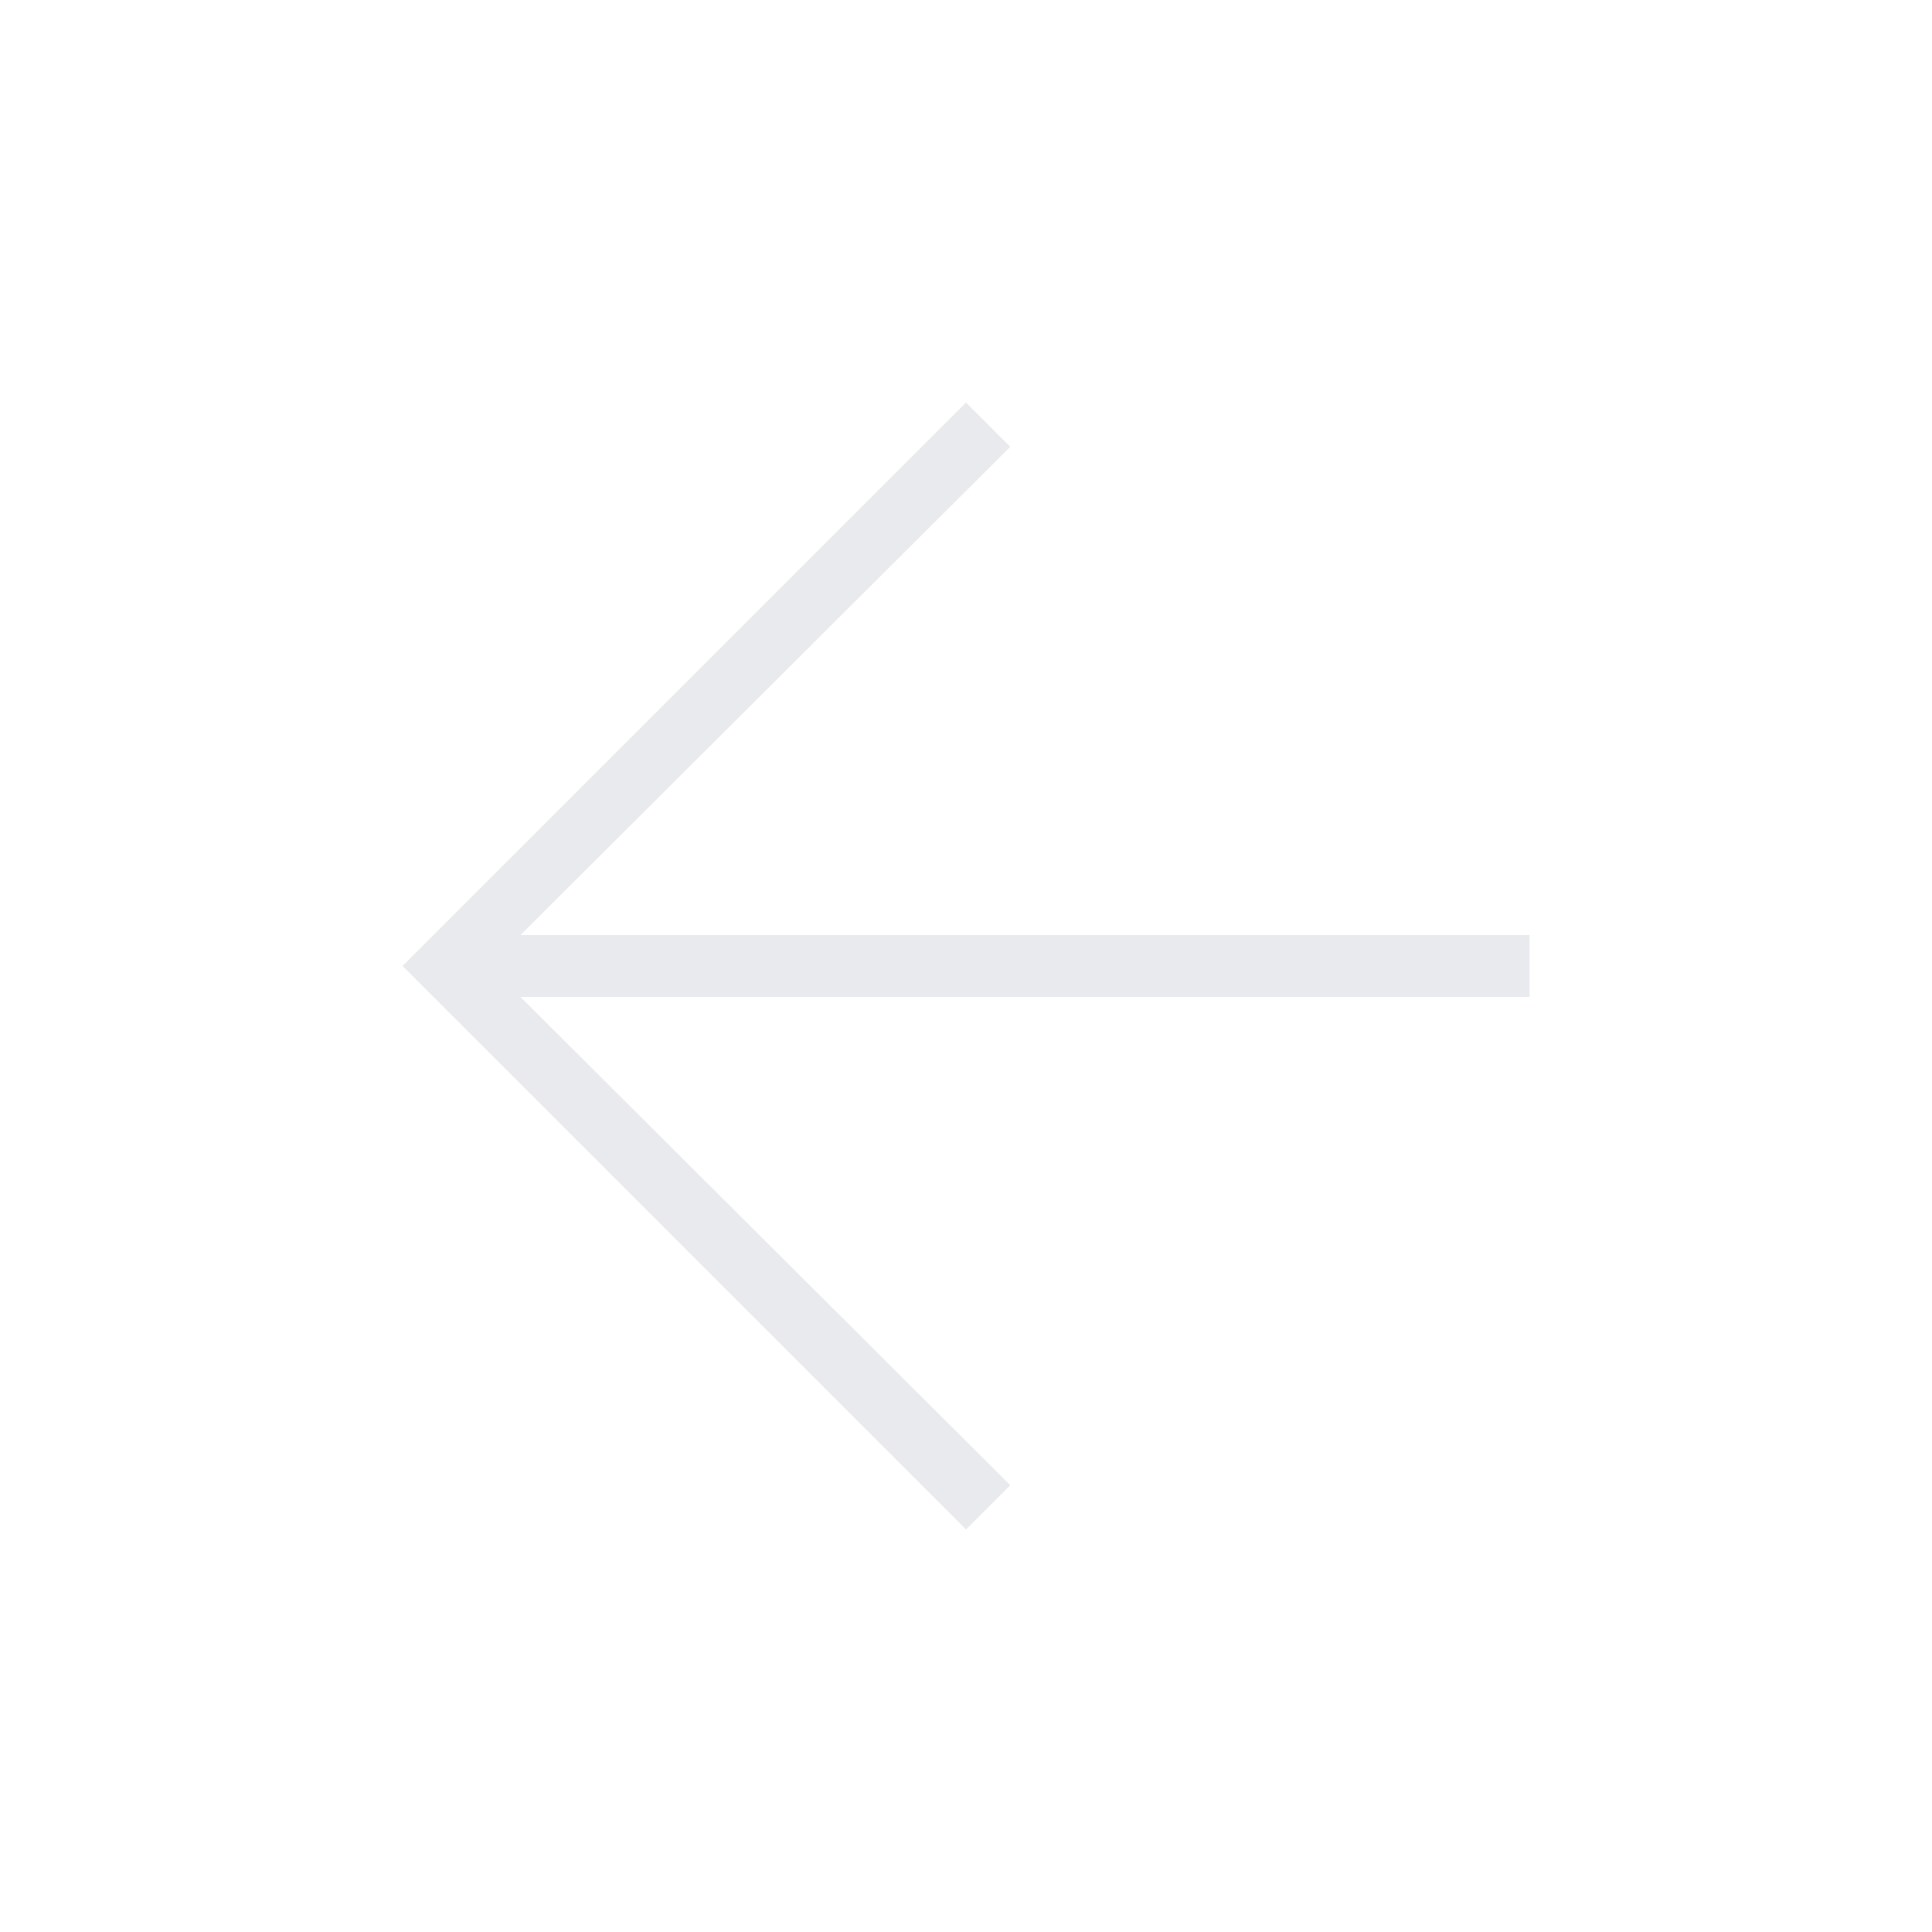
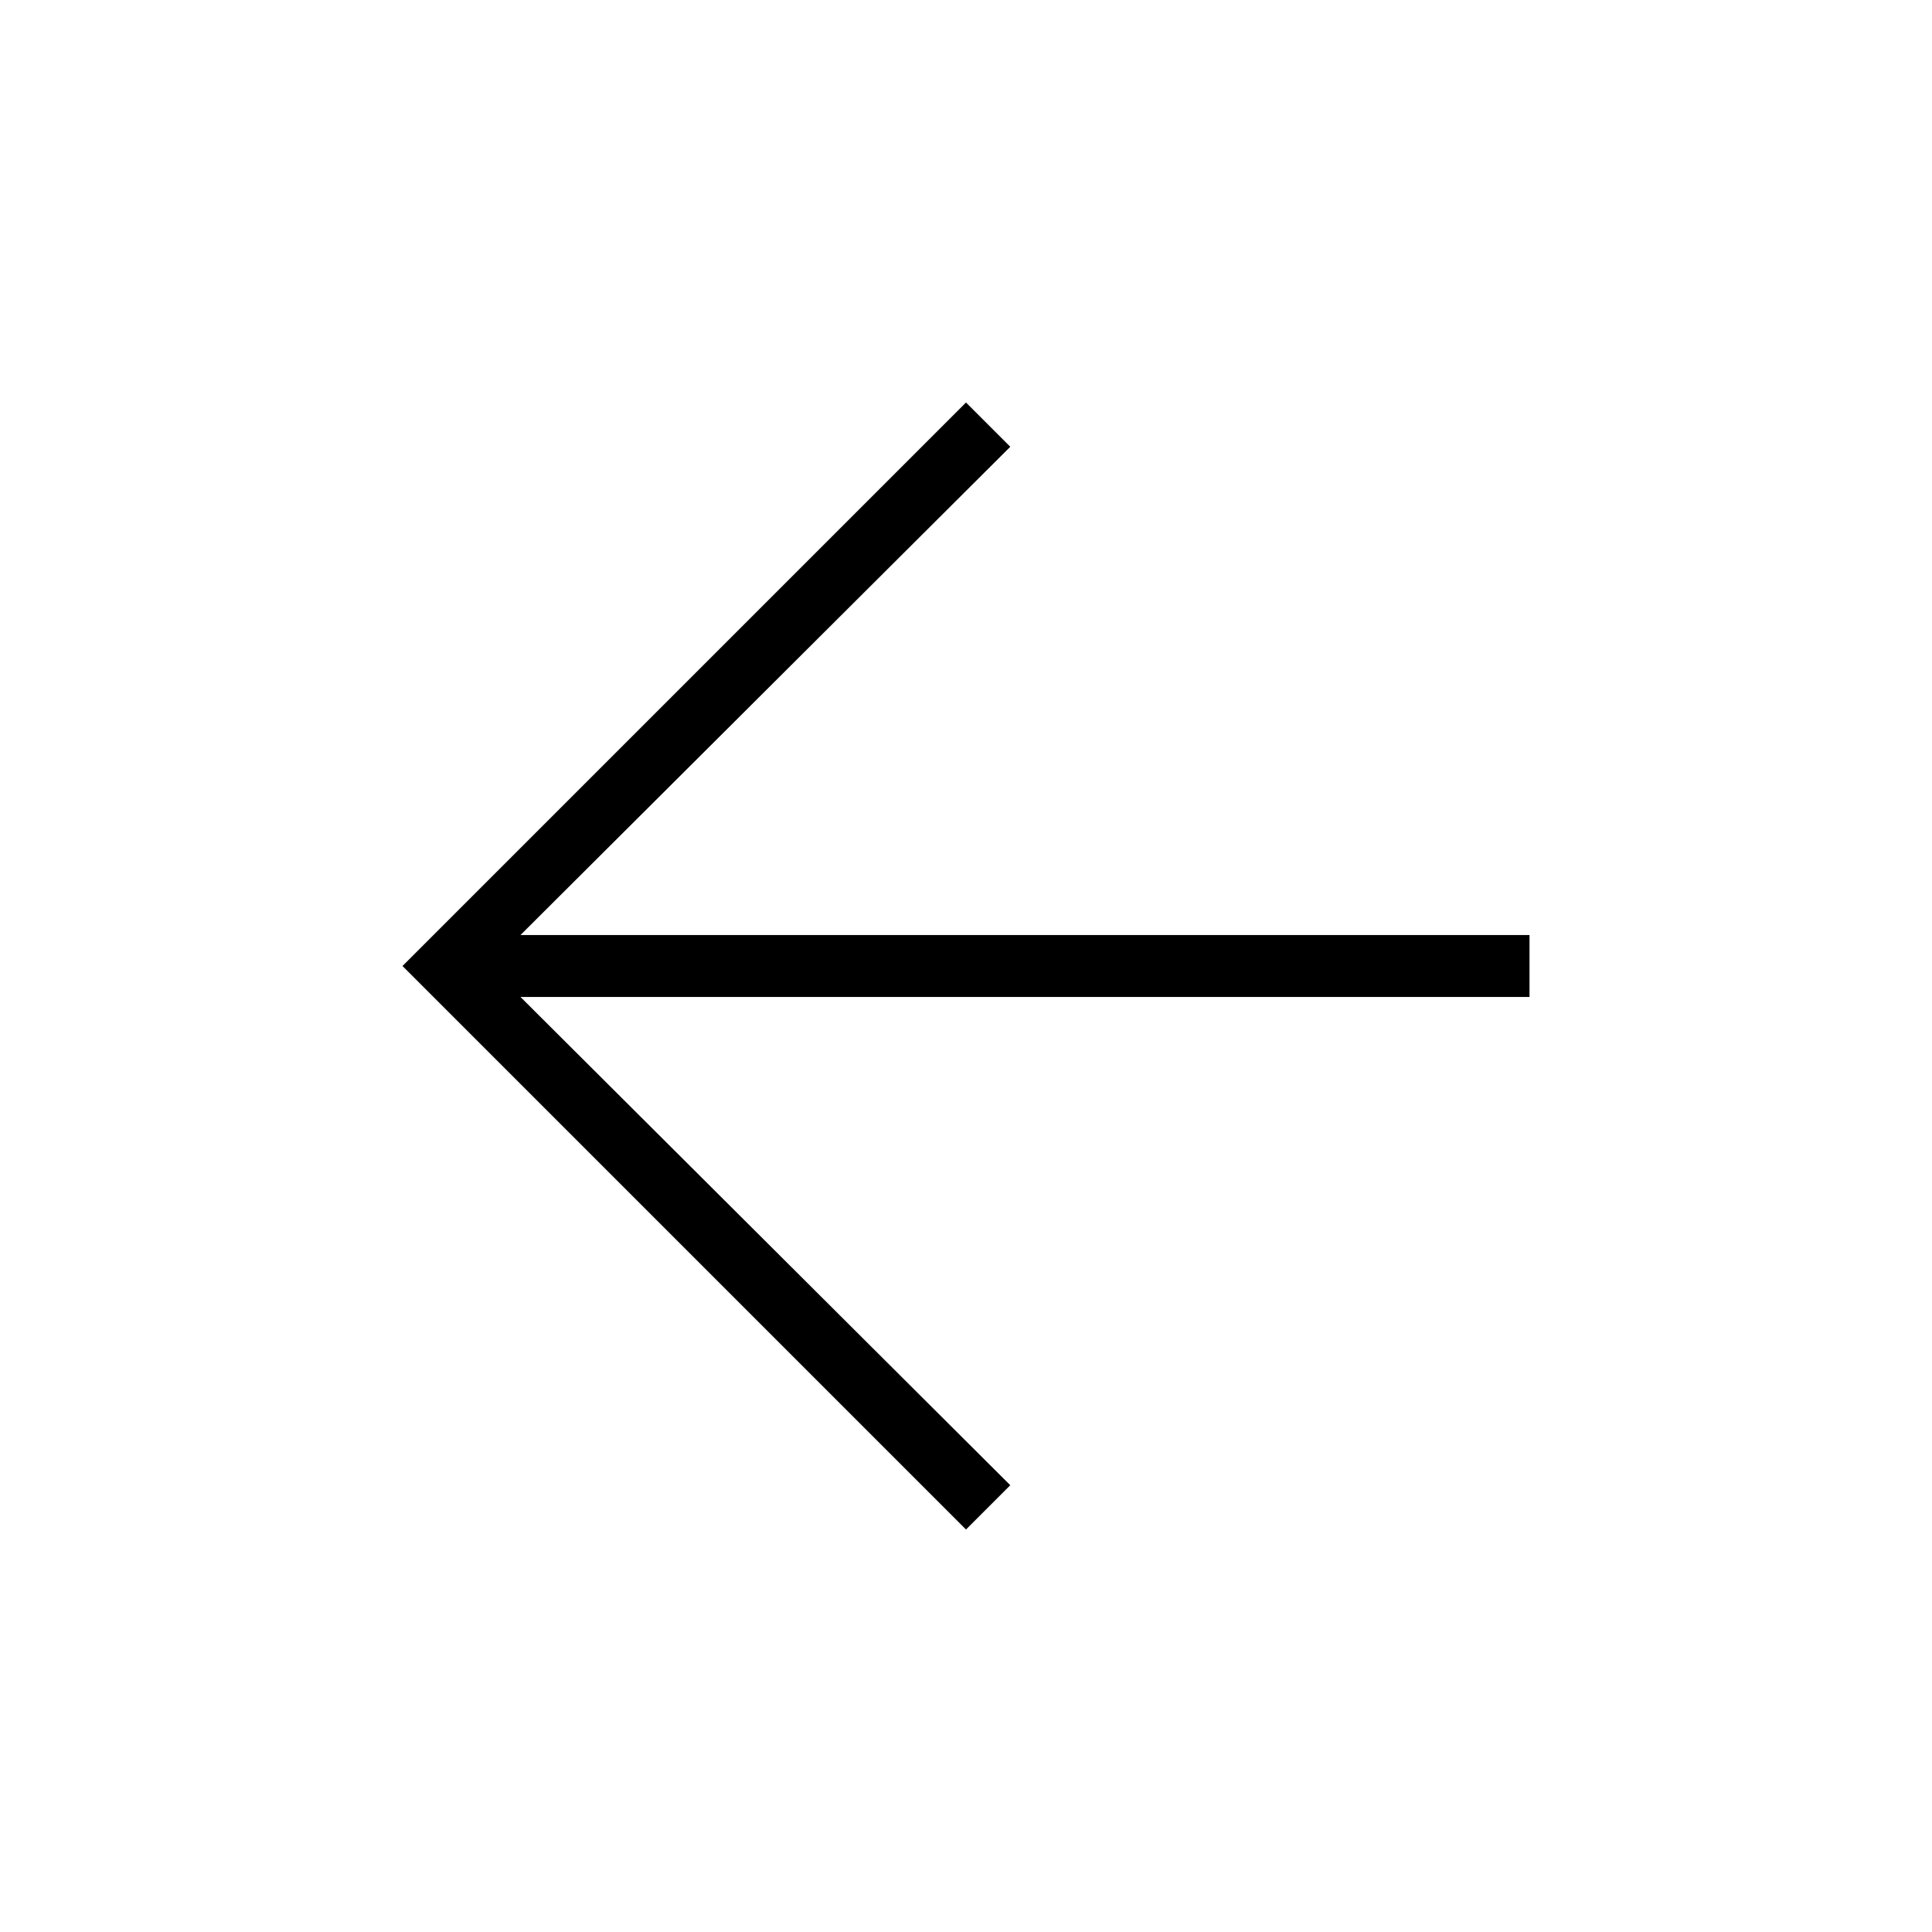
- <svg xmlns="http://www.w3.org/2000/svg" height="48px" viewBox="0 -960 960 960" width="48px" fill="#e8eaed">
+ <svg xmlns="http://www.w3.org/2000/svg" height="48px" viewBox="0 -960 960 960" width="48px" fill="currentColor">
  <path d="M258.62-464.62 502-222l-22 22-280-280 280-280 22 22-243.38 242.62H760v30.76H258.62Z" />
</svg>
